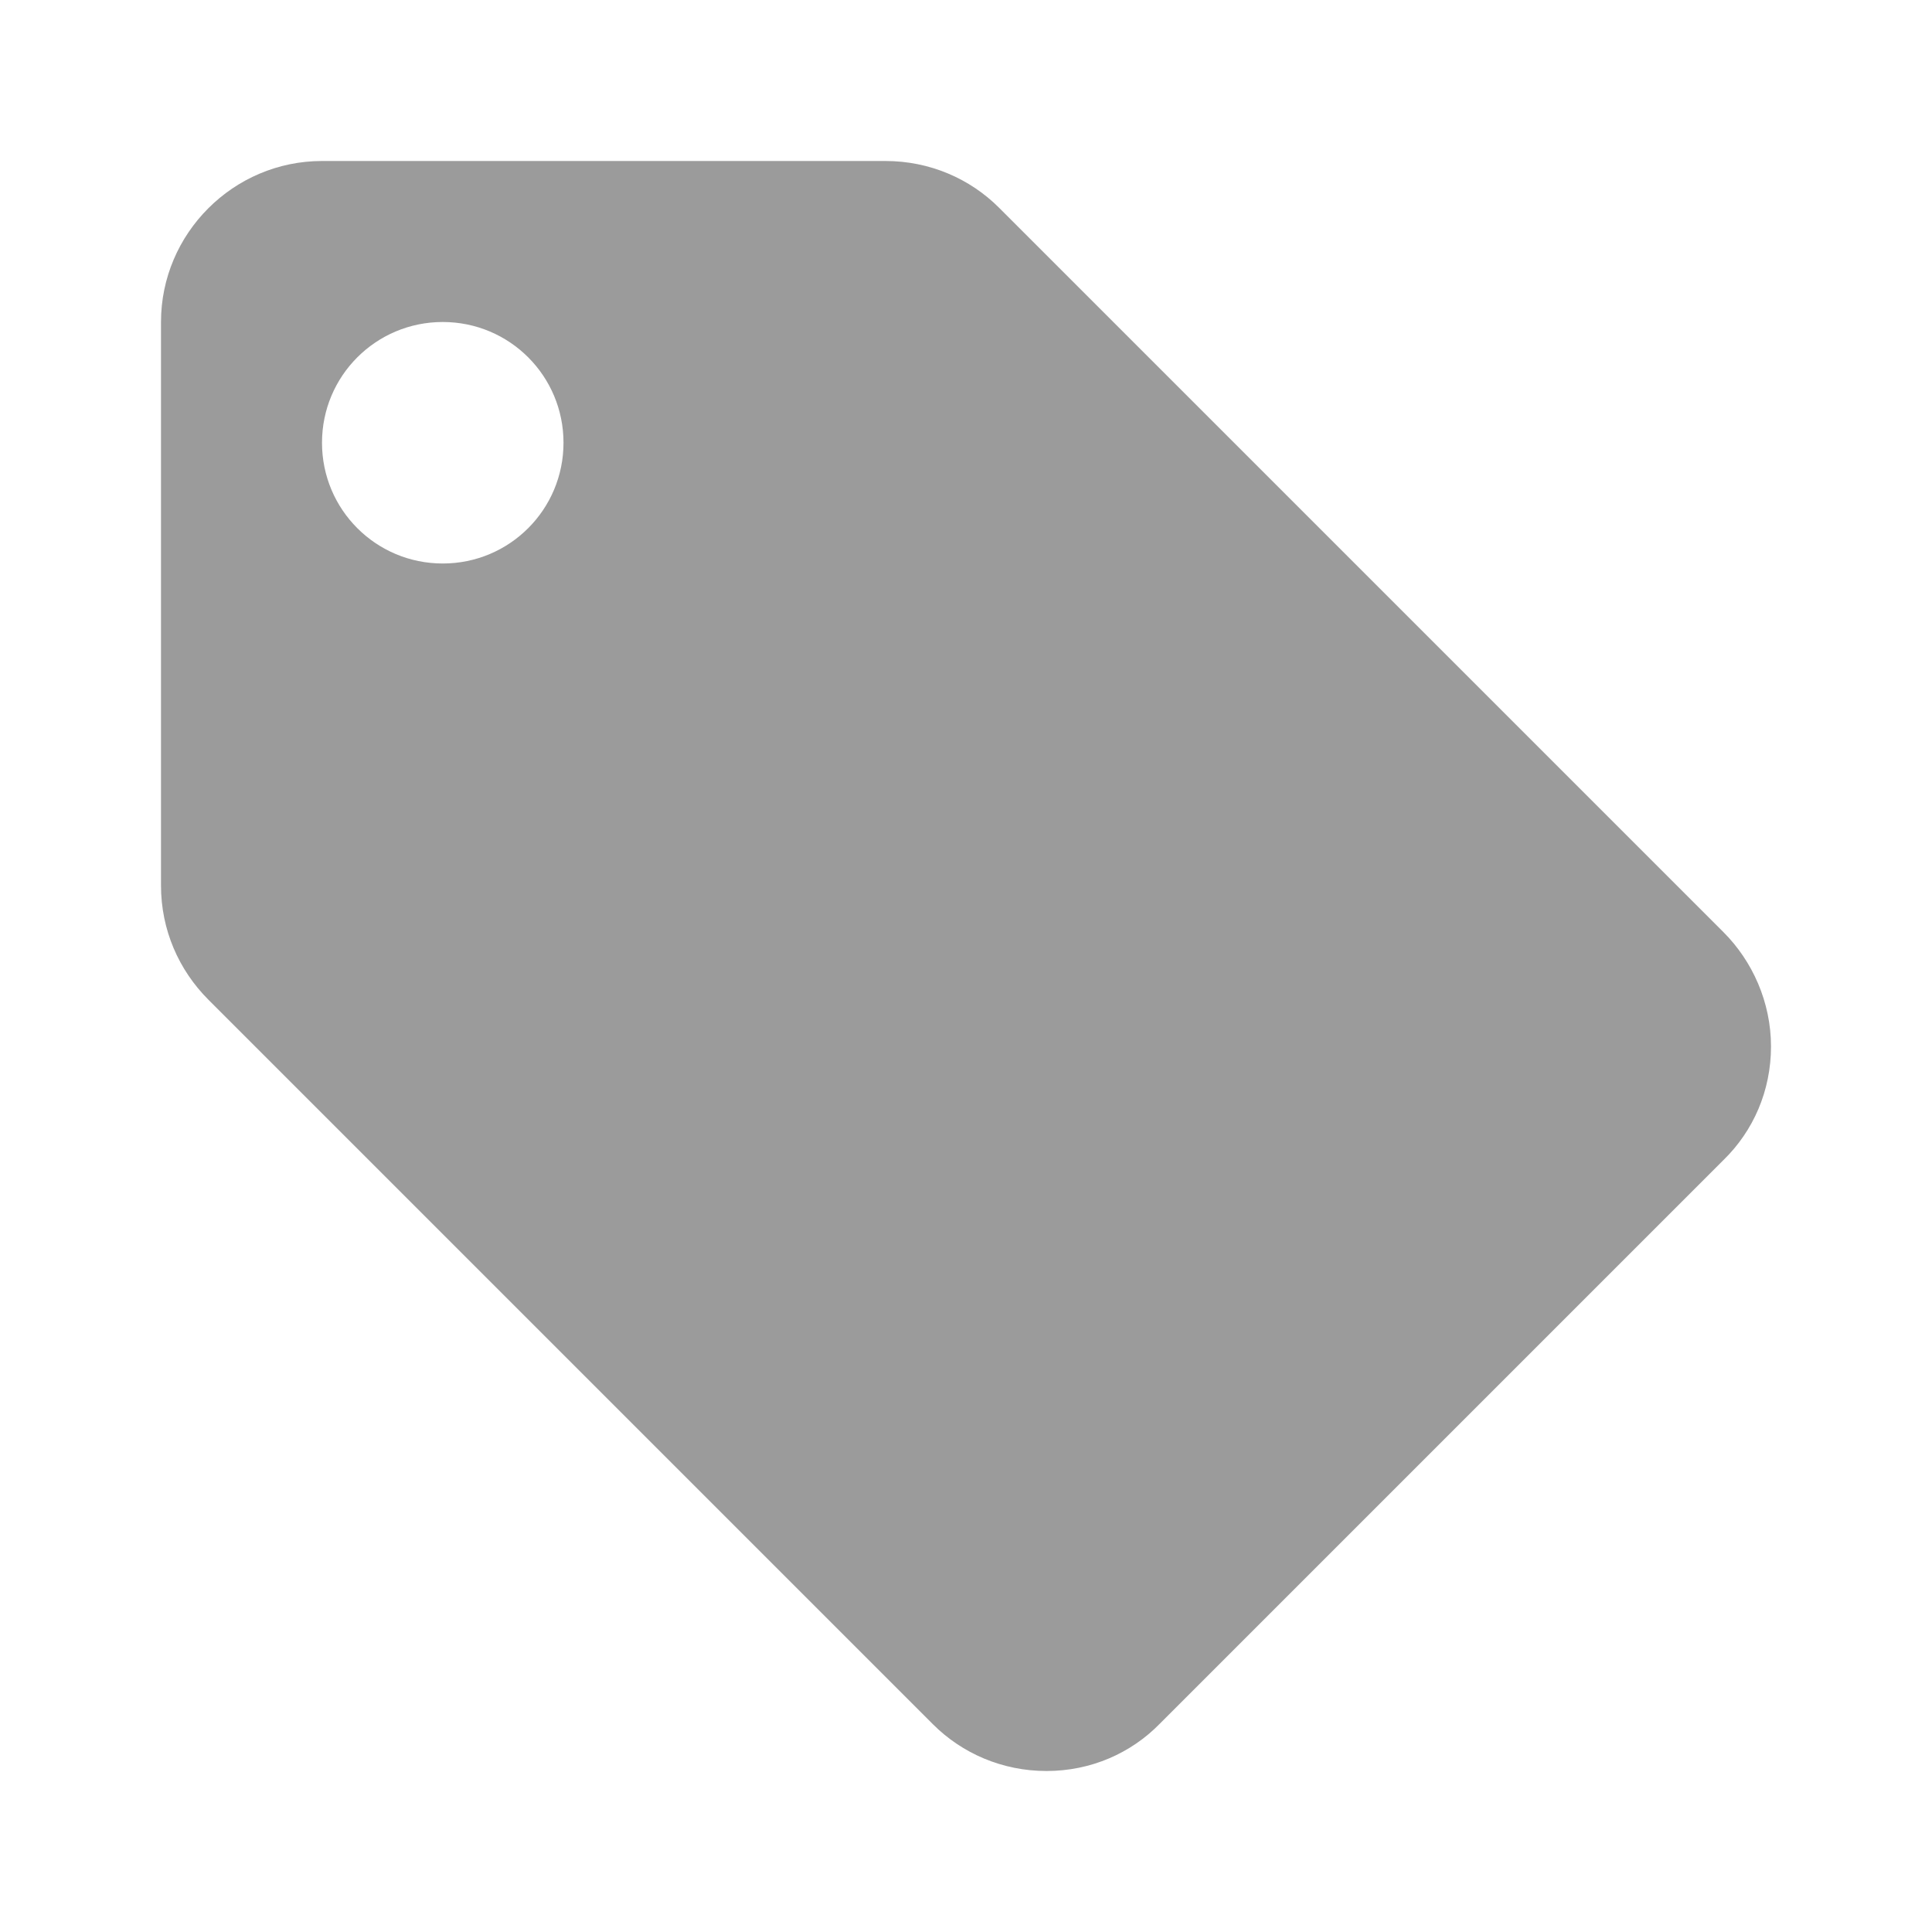
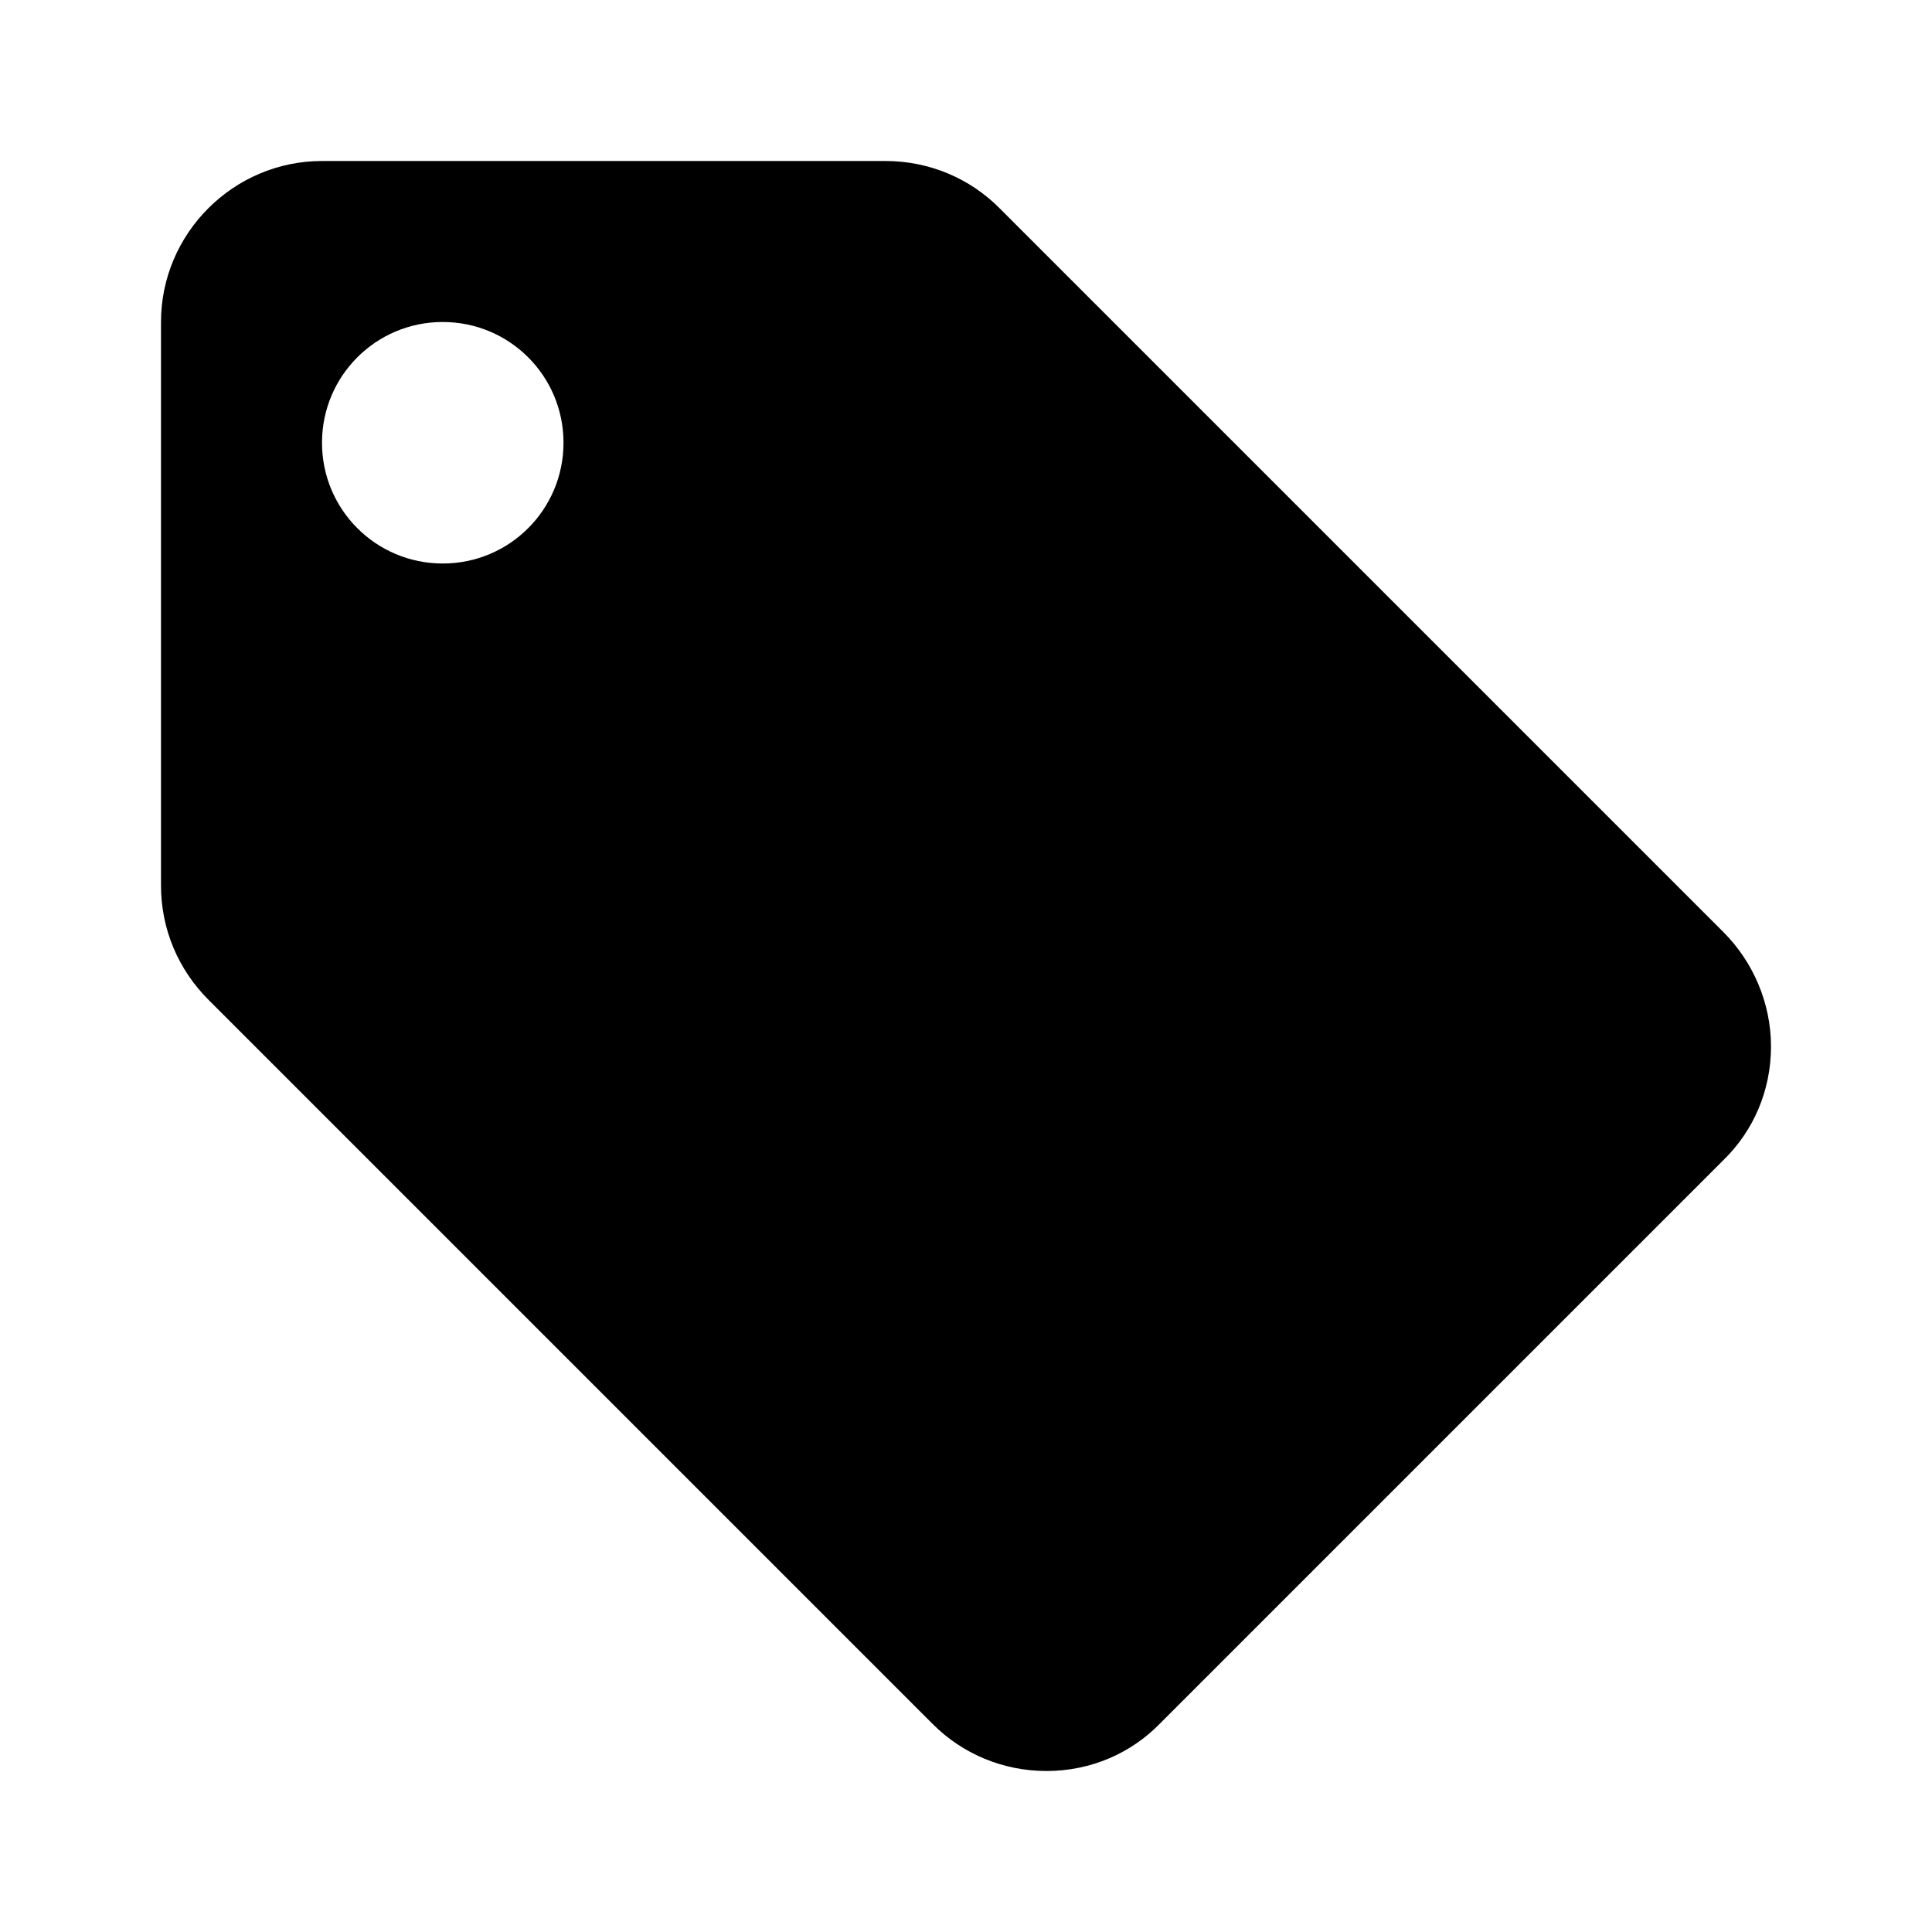
- <svg xmlns="http://www.w3.org/2000/svg" xmlns:xlink="http://www.w3.org/1999/xlink" fill="#9B9B9B" width="24" height="24" viewBox="0 0 24 24">
+ <svg xmlns="http://www.w3.org/2000/svg" xmlns:xlink="http://www.w3.org/1999/xlink" fill="currentColor" width="24" height="24" viewBox="0 0 24 24">
  <defs>
    <path id="promotion-dark" d="M21.41 11.58l-9-9C12.05 2.22 11.55 2 11 2H4c-1.1 0-2 .9-2 2v7c0 .55.22 1.05.59 1.42l9 9c.36.36.86.58 1.41.58.55 0 1.05-.22 1.41-.59l7-7c.37-.36.59-.86.59-1.41 0-.55-.23-1.06-.59-1.42zM5.5 7C4.67 7 4 6.33 4 5.5S4.67 4 5.5 4 7 4.67 7 5.5 6.33 7 5.5 7z" />
  </defs>
  <use fill="inherit" fill-rule="evenodd" xlink:href="#promotion-dark" />
</svg>
